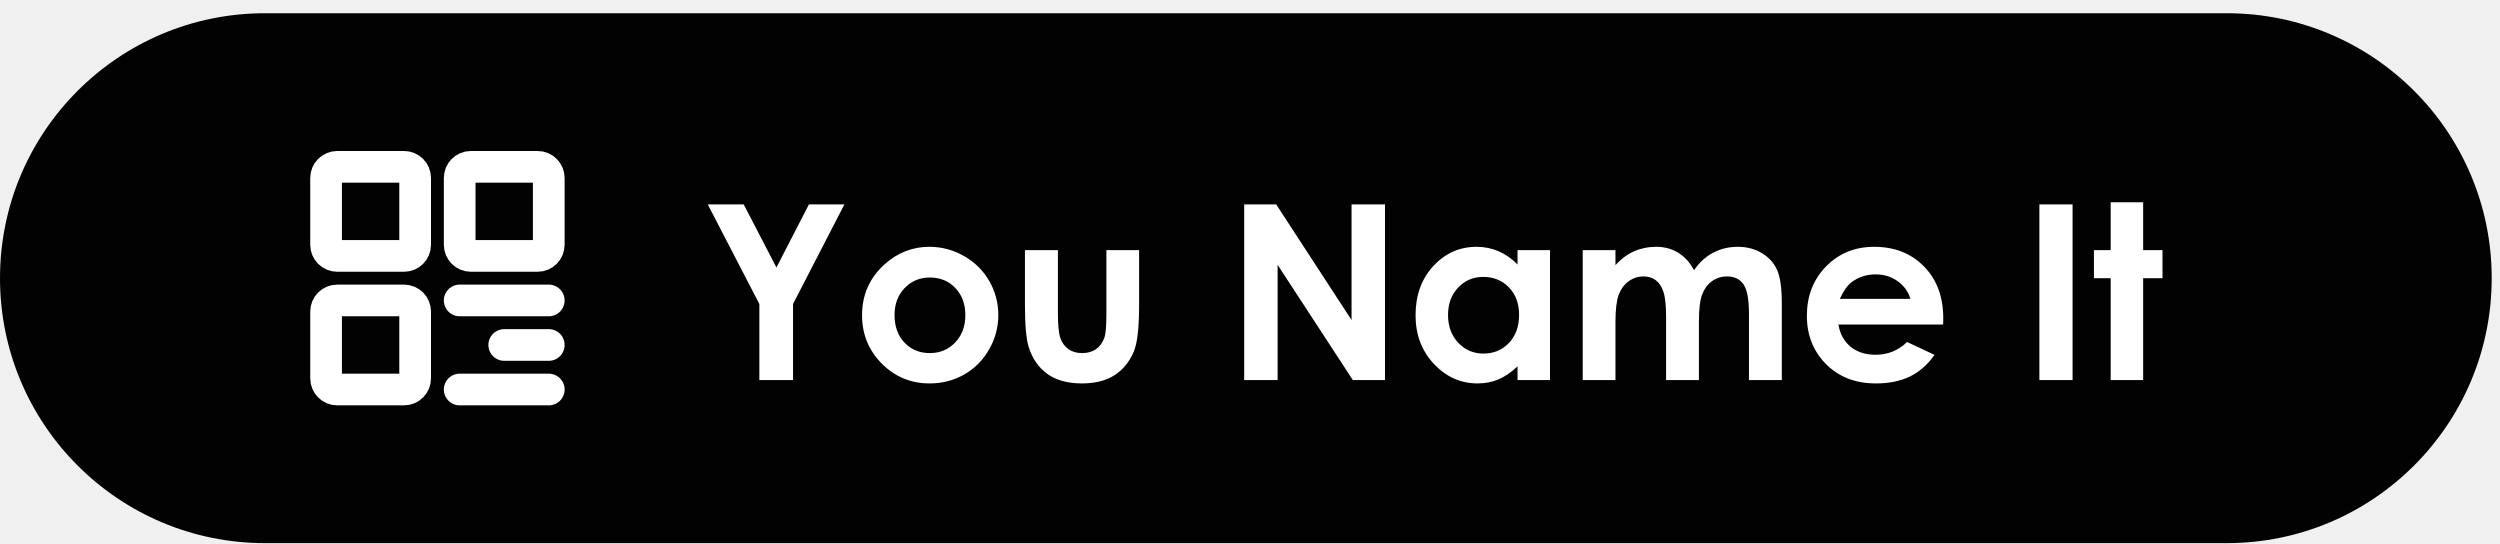
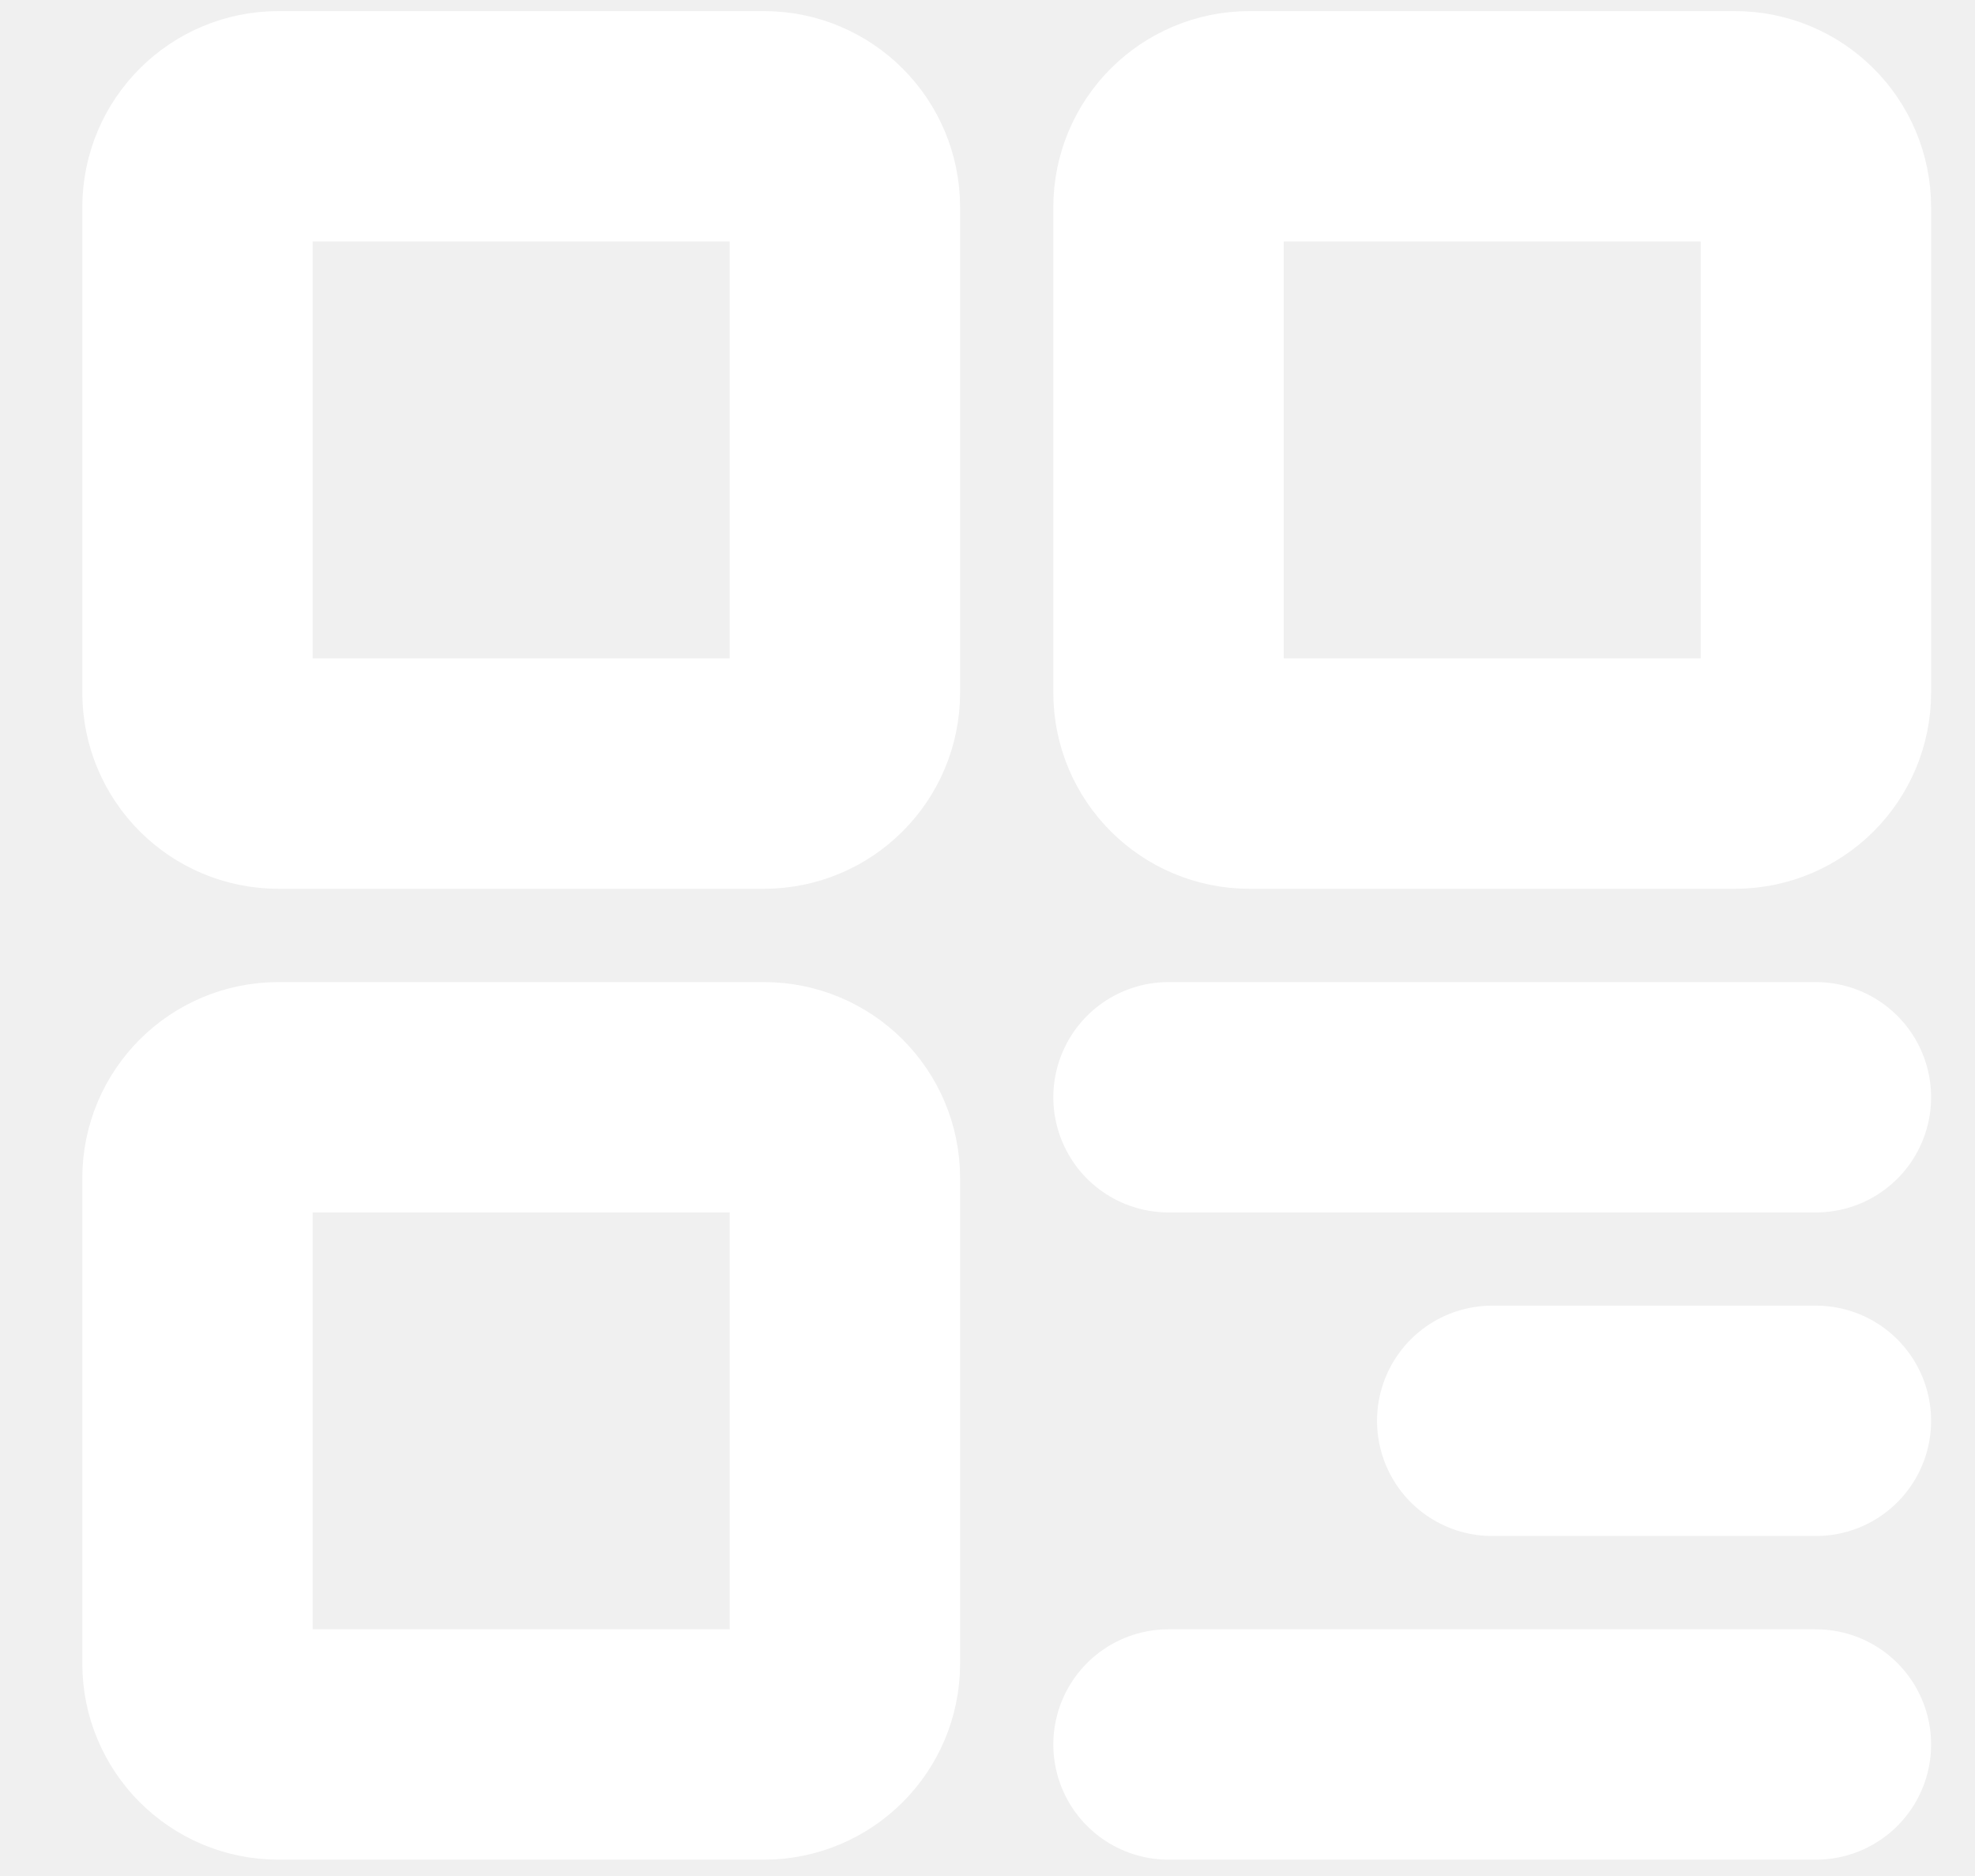
- <svg xmlns="http://www.w3.org/2000/svg" width="184" height="40" viewBox="0 0 184 40" fill="none">
-   <rect y="0.974" width="183.389" height="39" rx="19.5" fill="#020202" />
-   <path d="M29.736 12.279H24.819C24.367 12.279 24 12.646 24 13.099V18.015C24 18.468 24.367 18.835 24.819 18.835H29.736C30.189 18.835 30.555 18.468 30.555 18.015V13.099C30.555 12.646 30.189 12.279 29.736 12.279Z" stroke="white" stroke-width="2.333" stroke-linejoin="round" />
-   <path d="M29.736 22.113H24.819C24.367 22.113 24 22.479 24 22.932V27.849C24 28.301 24.367 28.668 24.819 28.668H29.736C30.189 28.668 30.555 28.301 30.555 27.849V22.932C30.555 22.479 30.189 22.113 29.736 22.113Z" stroke="white" stroke-width="2.333" stroke-linejoin="round" />
-   <path d="M39.569 12.279H34.653C34.2 12.279 33.833 12.646 33.833 13.099V18.015C33.833 18.468 34.2 18.835 34.653 18.835H39.569C40.022 18.835 40.389 18.468 40.389 18.015V13.099C40.389 12.646 40.022 12.279 39.569 12.279Z" stroke="white" stroke-width="2.333" stroke-linejoin="round" />
-   <path d="M33.833 22.113H40.389" stroke="white" stroke-width="2.333" stroke-linecap="round" stroke-linejoin="round" />
-   <path d="M37.111 25.39H40.389" stroke="white" stroke-width="2.333" stroke-linecap="round" stroke-linejoin="round" />
-   <path d="M33.833 28.668H40.389" stroke="white" stroke-width="2.333" stroke-linecap="round" stroke-linejoin="round" />
-   <path d="M52.092 15.045H54.737L57.146 19.686L59.536 15.045H62.147L58.367 22.375V27.974H55.889V22.375L52.092 15.045ZM68.404 18.165C69.307 18.165 70.153 18.391 70.945 18.842C71.741 19.293 72.362 19.905 72.808 20.679C73.253 21.452 73.476 22.287 73.476 23.184C73.476 24.086 73.25 24.93 72.799 25.715C72.354 26.5 71.744 27.115 70.971 27.561C70.197 28 69.345 28.22 68.413 28.22C67.042 28.22 65.87 27.733 64.898 26.761C63.931 25.782 63.447 24.596 63.447 23.201C63.447 21.707 63.995 20.462 65.091 19.466C66.052 18.599 67.156 18.165 68.404 18.165ZM68.44 20.424C67.695 20.424 67.074 20.685 66.576 21.206C66.084 21.722 65.838 22.384 65.838 23.192C65.838 24.024 66.081 24.698 66.567 25.214C67.06 25.73 67.681 25.987 68.431 25.987C69.181 25.987 69.805 25.727 70.303 25.205C70.801 24.684 71.05 24.013 71.05 23.192C71.05 22.372 70.804 21.707 70.312 21.197C69.825 20.682 69.201 20.424 68.44 20.424ZM75.436 18.411H77.862V23.017C77.862 23.913 77.923 24.537 78.046 24.889C78.169 25.234 78.365 25.504 78.635 25.697C78.91 25.891 79.247 25.987 79.646 25.987C80.044 25.987 80.381 25.894 80.656 25.706C80.938 25.513 81.146 25.231 81.28 24.862C81.38 24.587 81.43 23.998 81.43 23.096V18.411H83.838V22.463C83.838 24.133 83.706 25.275 83.442 25.891C83.12 26.641 82.646 27.218 82.019 27.622C81.392 28.02 80.595 28.22 79.628 28.22C78.579 28.22 77.73 27.985 77.079 27.517C76.435 27.048 75.981 26.395 75.717 25.557C75.529 24.977 75.436 23.922 75.436 22.393V18.411ZM91.572 15.045H93.928L99.474 23.553V15.045H101.935V27.974H99.57L94.033 19.492V27.974H91.572V15.045ZM111.691 18.411H114.081V27.974H111.691V26.963C111.222 27.408 110.75 27.73 110.276 27.93C109.807 28.123 109.297 28.22 108.746 28.22C107.51 28.22 106.441 27.742 105.538 26.787C104.636 25.826 104.185 24.634 104.185 23.21C104.185 21.733 104.621 20.523 105.494 19.58C106.367 18.637 107.428 18.165 108.676 18.165C109.25 18.165 109.789 18.273 110.293 18.49C110.797 18.707 111.263 19.032 111.691 19.466V18.411ZM109.168 20.38C108.424 20.38 107.806 20.644 107.314 21.171C106.821 21.692 106.575 22.363 106.575 23.184C106.575 24.01 106.824 24.689 107.322 25.223C107.826 25.756 108.444 26.023 109.177 26.023C109.933 26.023 110.56 25.762 111.058 25.24C111.556 24.713 111.805 24.024 111.805 23.175C111.805 22.343 111.556 21.669 111.058 21.153C110.56 20.638 109.93 20.38 109.168 20.38ZM116.489 18.411H118.898V19.51C119.308 19.059 119.762 18.722 120.26 18.499C120.764 18.276 121.312 18.165 121.903 18.165C122.501 18.165 123.04 18.311 123.521 18.605C124.001 18.898 124.388 19.325 124.681 19.888C125.062 19.325 125.527 18.898 126.078 18.605C126.635 18.311 127.241 18.165 127.898 18.165C128.577 18.165 129.175 18.323 129.691 18.64C130.206 18.956 130.575 19.369 130.798 19.879C131.026 20.389 131.141 21.218 131.141 22.366V27.974H128.724V23.122C128.724 22.038 128.589 21.306 128.319 20.925C128.05 20.538 127.646 20.345 127.107 20.345C126.696 20.345 126.327 20.462 125.999 20.696C125.677 20.931 125.437 21.256 125.278 21.672C125.12 22.082 125.041 22.744 125.041 23.658V27.974H122.624V23.342C122.624 22.486 122.56 21.868 122.431 21.487C122.308 21.101 122.12 20.814 121.868 20.626C121.616 20.439 121.312 20.345 120.954 20.345C120.556 20.345 120.193 20.465 119.864 20.705C119.542 20.939 119.299 21.27 119.135 21.698C118.977 22.126 118.898 22.8 118.898 23.72V27.974H116.489V18.411ZM143.015 23.887H135.307C135.418 24.566 135.714 25.108 136.194 25.513C136.681 25.911 137.299 26.11 138.049 26.11C138.945 26.11 139.716 25.797 140.36 25.17L142.382 26.119C141.878 26.834 141.275 27.364 140.571 27.71C139.868 28.05 139.033 28.22 138.067 28.22C136.567 28.22 135.345 27.748 134.401 26.805C133.458 25.855 132.986 24.669 132.986 23.245C132.986 21.786 133.455 20.576 134.393 19.615C135.336 18.648 136.517 18.165 137.935 18.165C139.441 18.165 140.665 18.648 141.609 19.615C142.552 20.576 143.024 21.848 143.024 23.43L143.015 23.887ZM140.607 21.997C140.448 21.464 140.135 21.03 139.666 20.696C139.203 20.362 138.664 20.195 138.049 20.195C137.381 20.195 136.795 20.383 136.291 20.758C135.975 20.992 135.682 21.405 135.412 21.997H140.607ZM150.099 15.045H152.542V27.974H150.099V15.045ZM155.346 14.887H157.736V18.411H159.16V20.477H157.736V27.974H155.346V20.477H154.115V18.411H155.346V14.887Z" fill="white" />
+ <svg xmlns="http://www.w3.org/2000/svg" width="20" height="19" viewBox="0 0 20 19" fill="none">
+   <path d="M7.736 1.279H2.819C2.367 1.279 2 1.646 2 2.099V7.015C2 7.468 2.367 7.835 2.819 7.835H7.736C8.189 7.835 8.556 7.468 8.556 7.015V2.099C8.556 1.646 8.189 1.279 7.736 1.279Z" stroke="white" stroke-width="2.333" stroke-linejoin="round" />
+   <path d="M7.736 11.113H2.819C2.367 11.113 2 11.479 2 11.932V16.849C2 17.301 2.367 17.668 2.819 17.668H7.736C8.189 17.668 8.556 17.301 8.556 16.849V11.932C8.556 11.479 8.189 11.113 7.736 11.113Z" stroke="white" stroke-width="2.333" stroke-linejoin="round" />
+   <path d="M17.569 1.279H12.653C12.2 1.279 11.833 1.646 11.833 2.099V7.015C11.833 7.468 12.2 7.835 12.653 7.835H17.569C18.022 7.835 18.389 7.468 18.389 7.015V2.099C18.389 1.646 18.022 1.279 17.569 1.279Z" stroke="white" stroke-width="2.333" stroke-linejoin="round" />
+   <path d="M11.833 11.113H18.389" stroke="white" stroke-width="2.333" stroke-linecap="round" stroke-linejoin="round" />
+   <path d="M15.111 14.39H18.389" stroke="white" stroke-width="2.333" stroke-linecap="round" stroke-linejoin="round" />
+   <path d="M11.833 17.668H18.389" stroke="white" stroke-width="2.333" stroke-linecap="round" stroke-linejoin="round" />
</svg>
